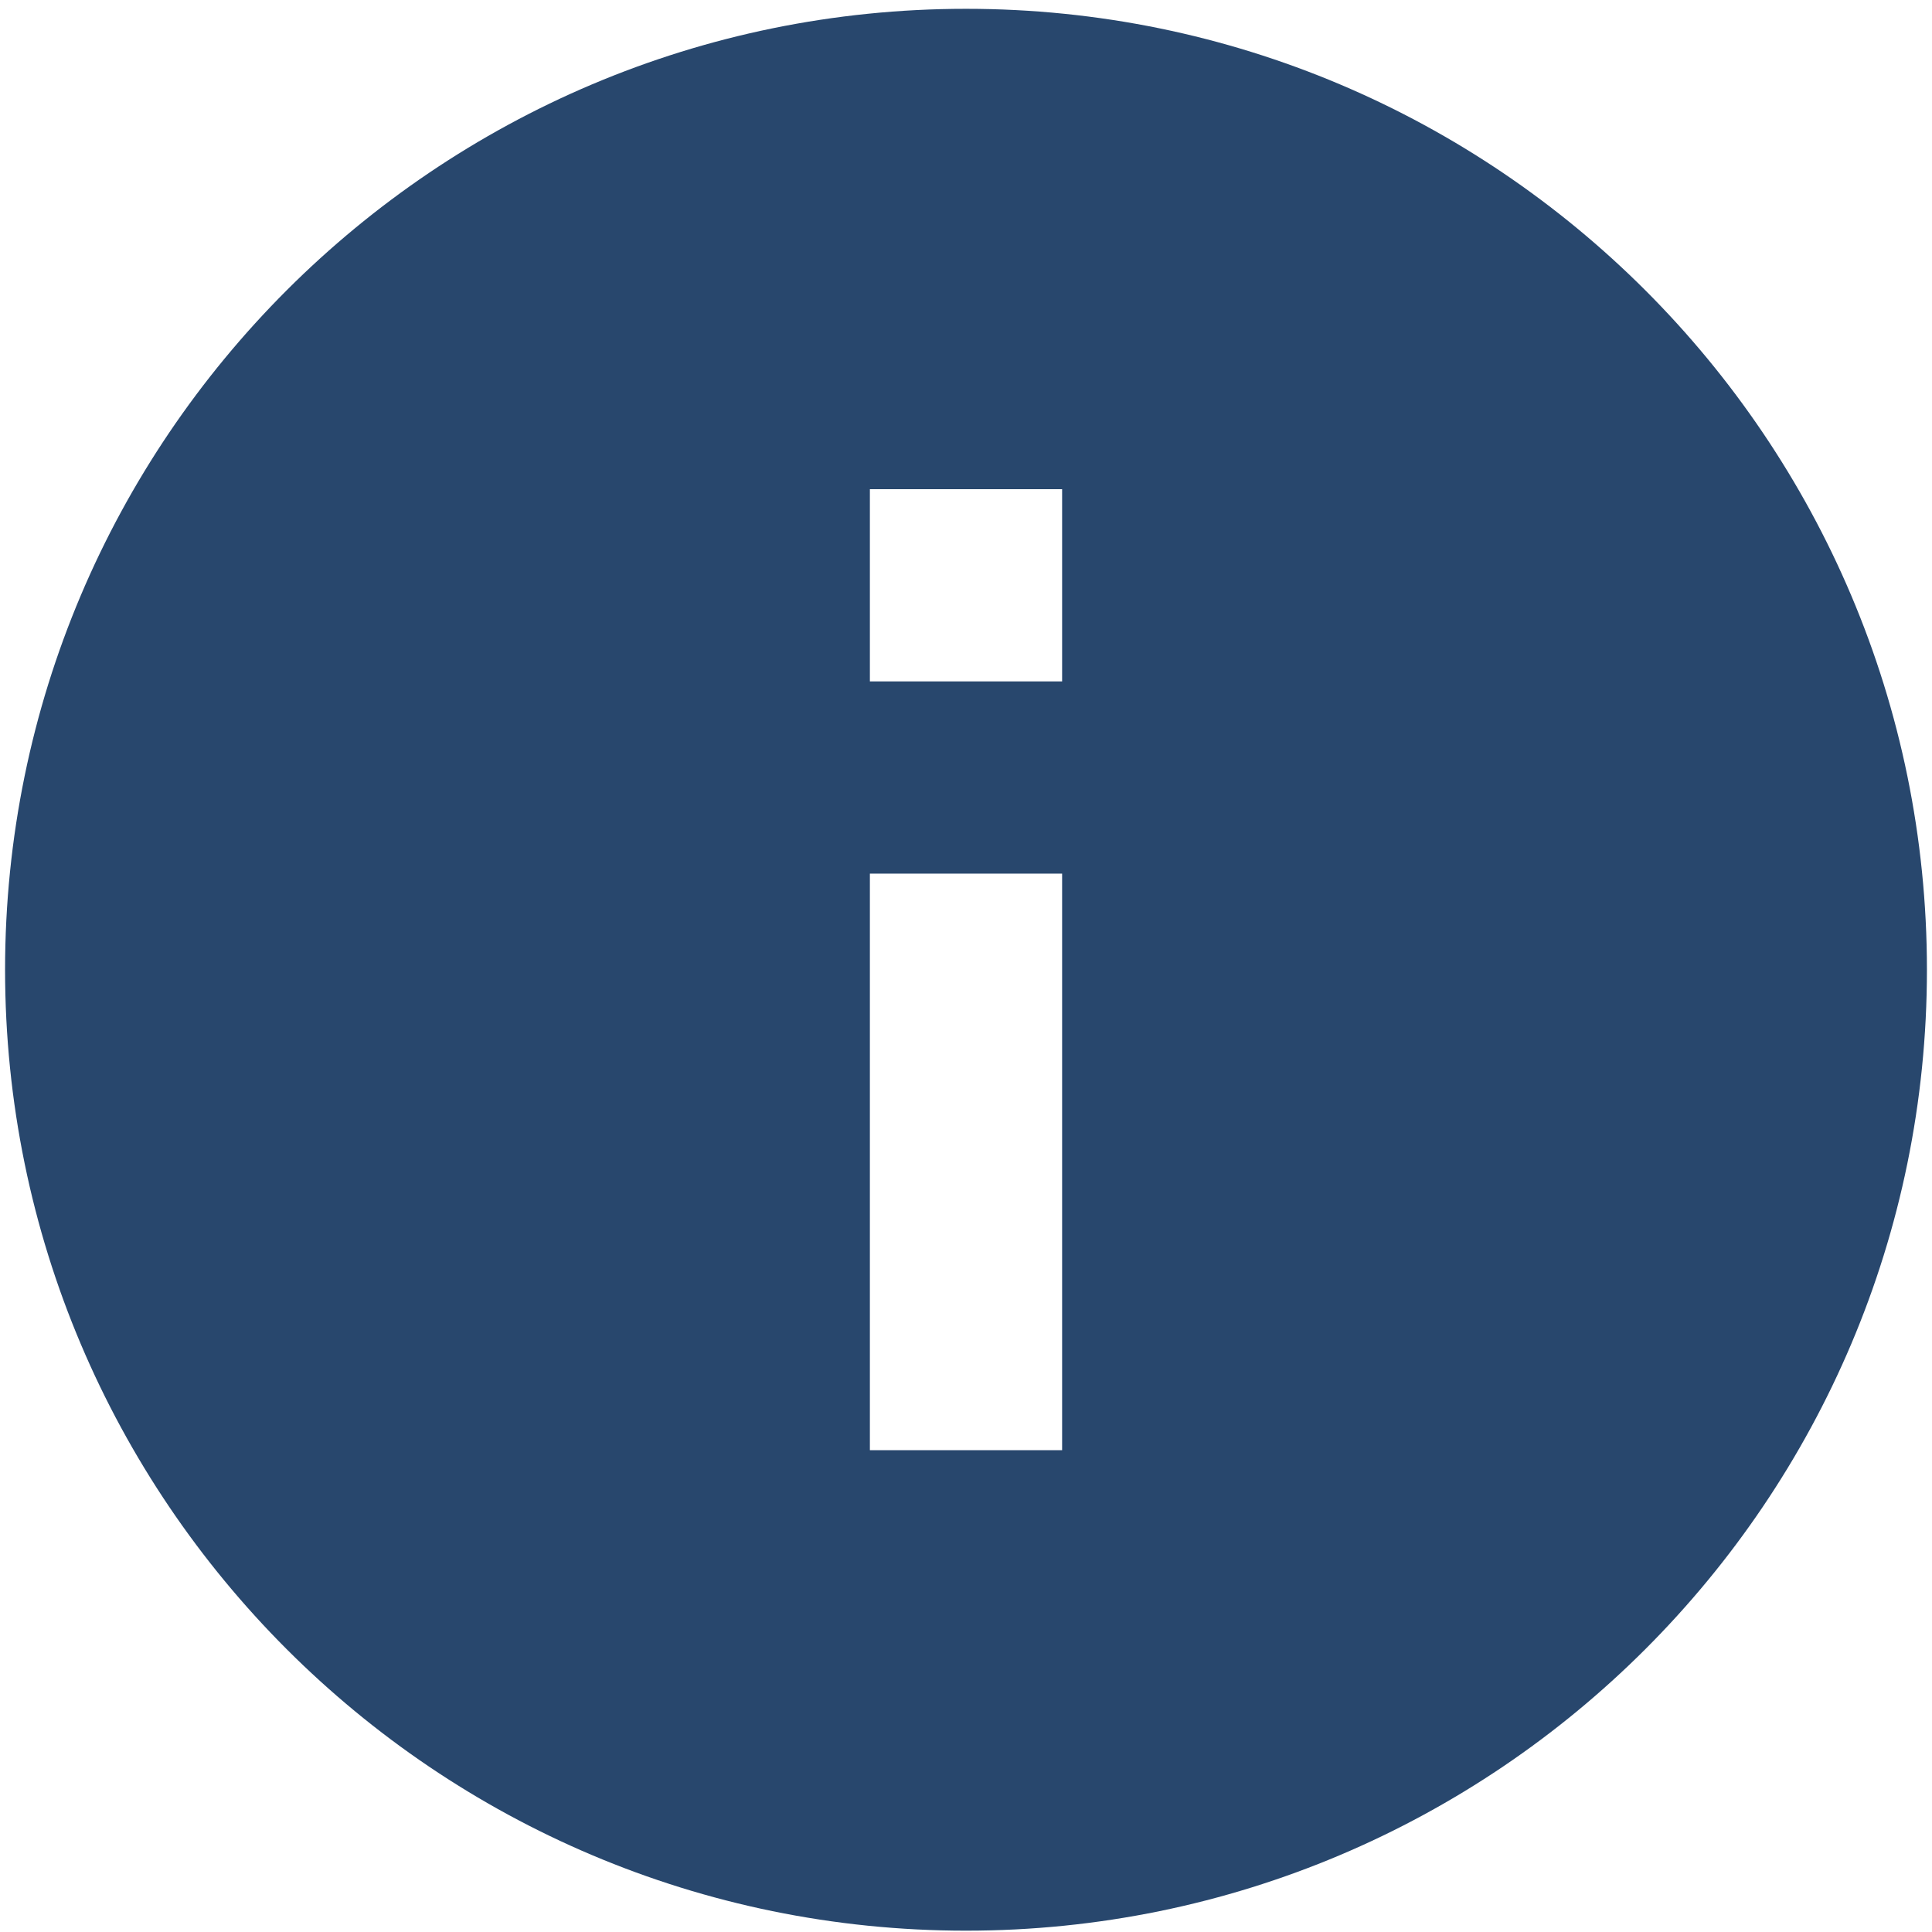
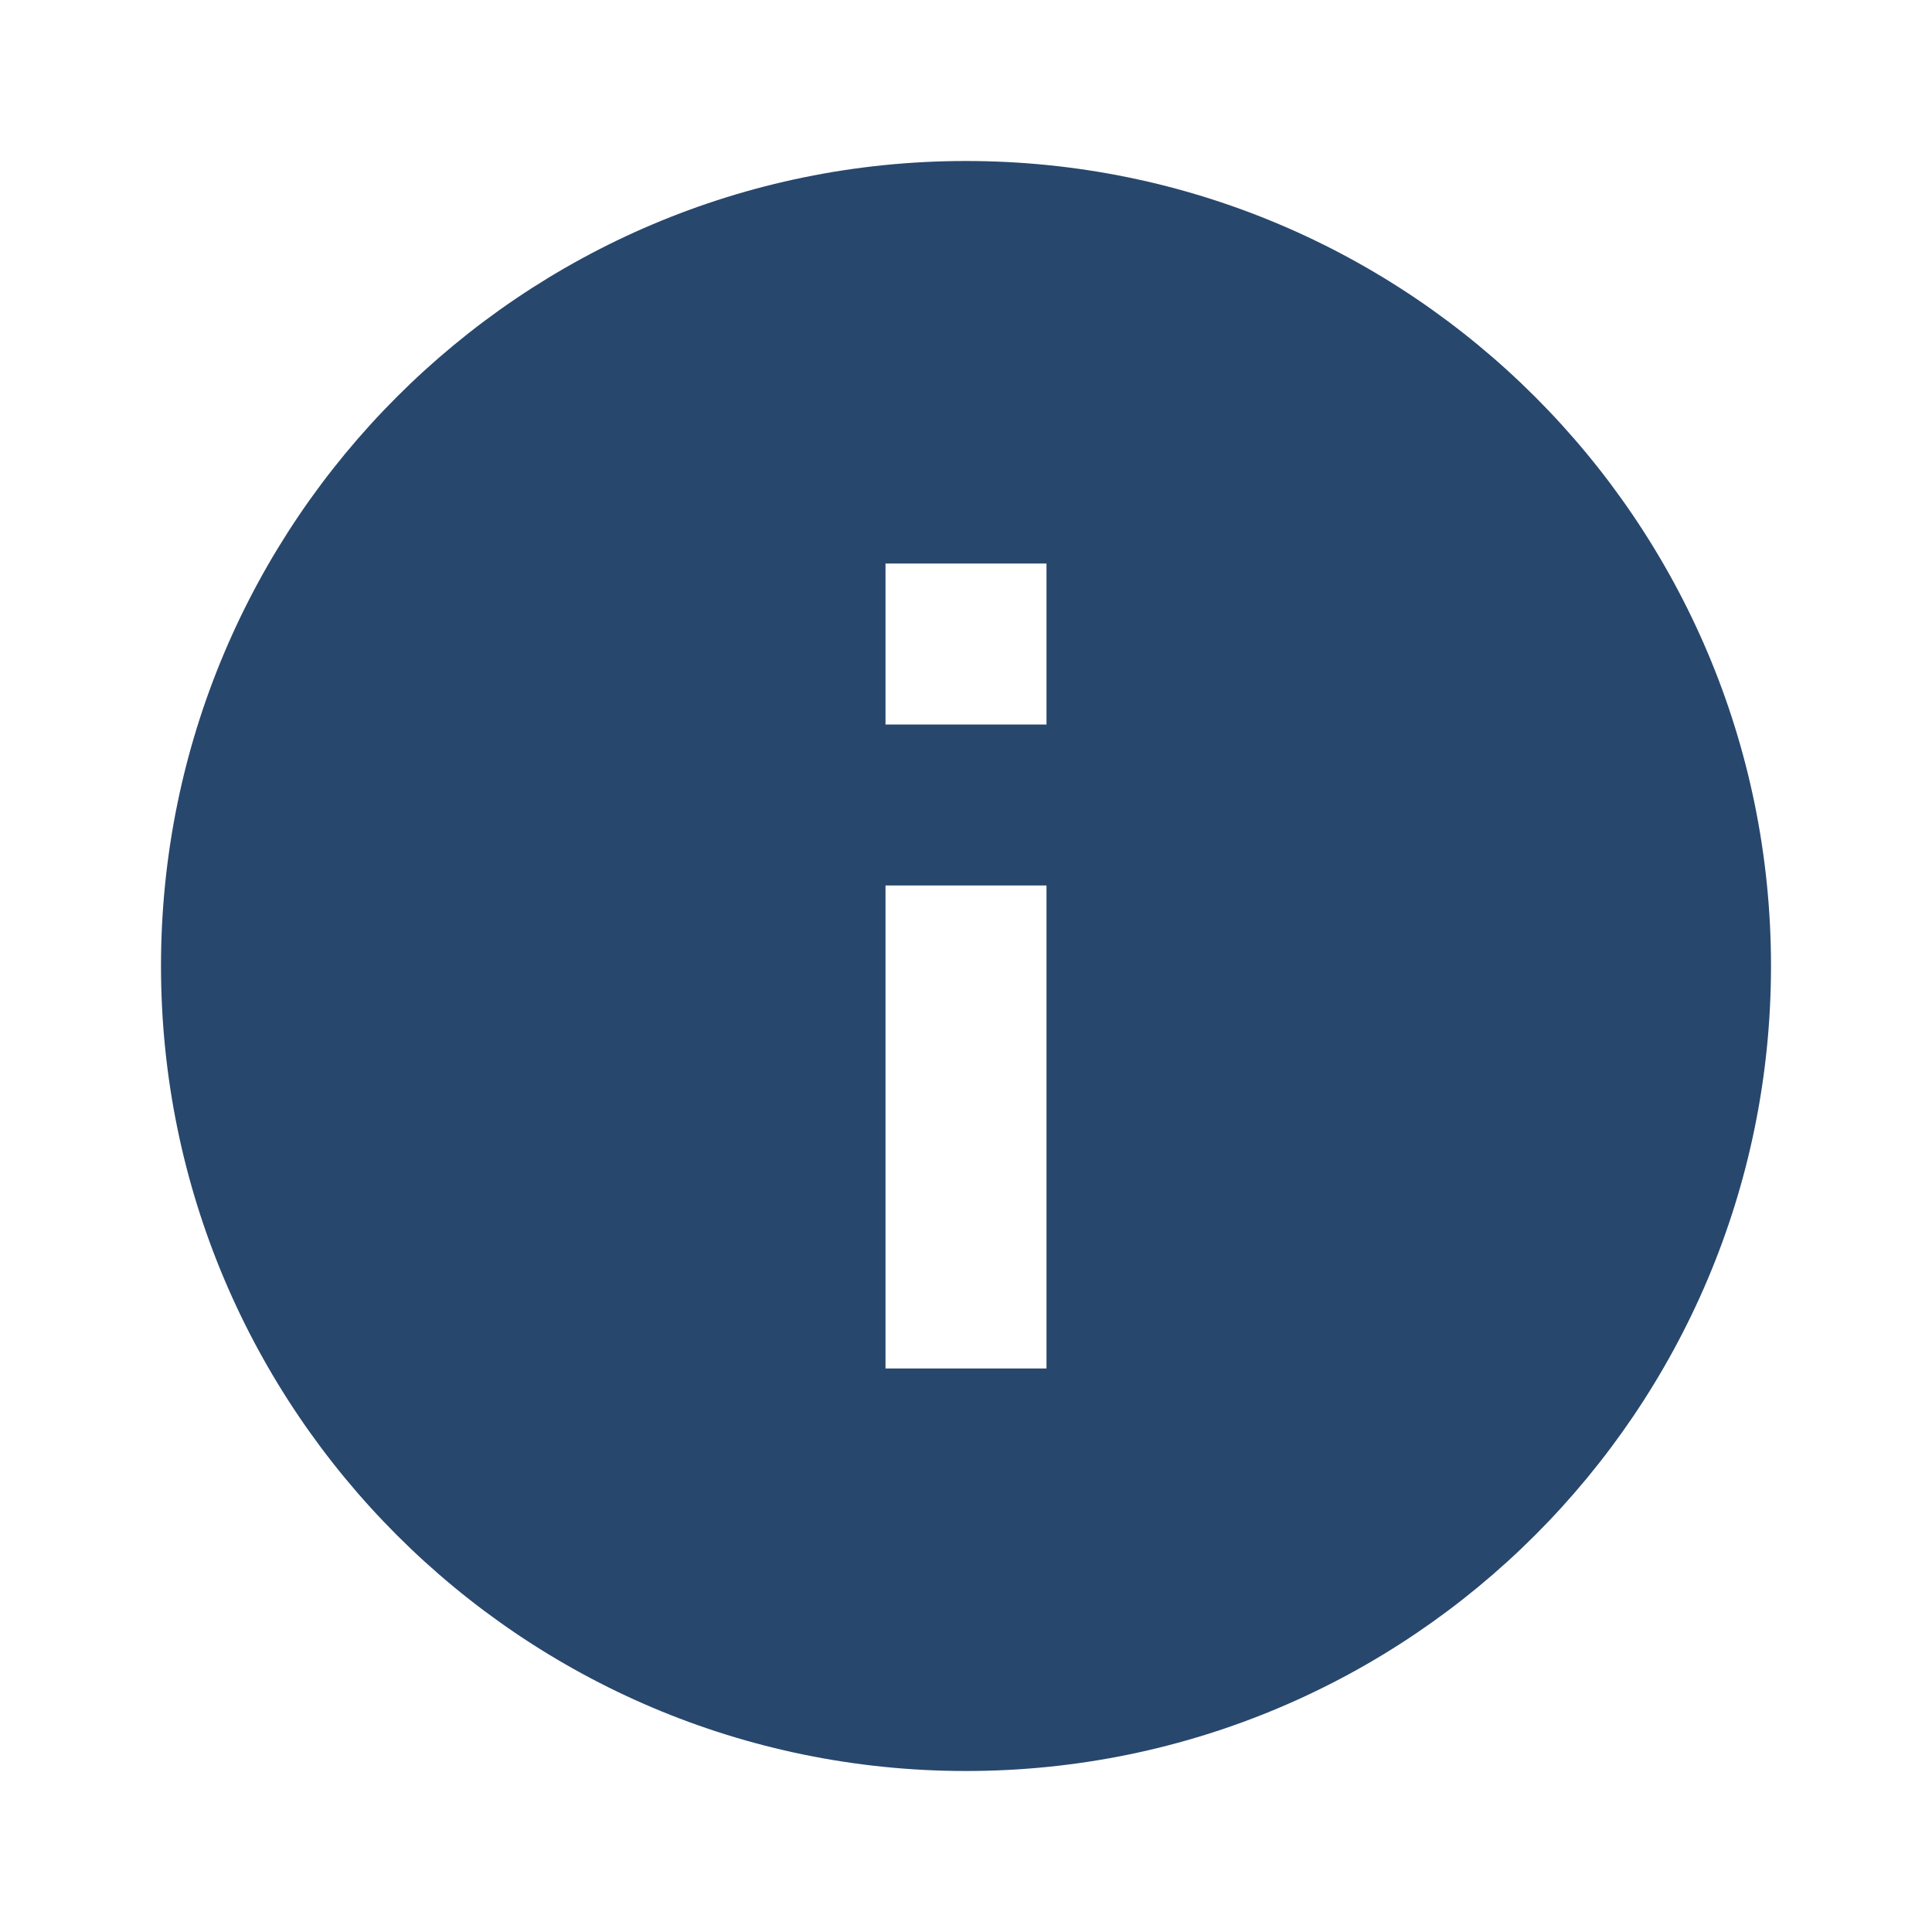
- <svg xmlns="http://www.w3.org/2000/svg" width="16" height="16">
-   <path fill="#28476d" d="m8,0.073c-4.393,0 -7.958,3.565 -7.958,7.958c0,4.393 3.565,7.958 7.958,7.958c4.393,0 7.958,-3.565 7.958,-7.958c0,-4.393 -3.565,-7.958 -7.958,-7.958zm0.796,11.937l-1.592,0l0,-4.775l1.592,0l0,4.775zm0,-6.367l-1.592,0l0,-1.592l1.592,0l0,1.592z" />
+ <svg xmlns="http://www.w3.org/2000/svg" width="24" height="24" viewBox="0 0 24 24">
+   <path fill="#28476d" d="M12 2C6.48 2 2 6.48 2 12s4.48 10 10 10 10-4.48 10-10S17.52 2 12 2zm1 15h-2v-6h2v6zm0-8h-2V7h2v2z" />
</svg>
